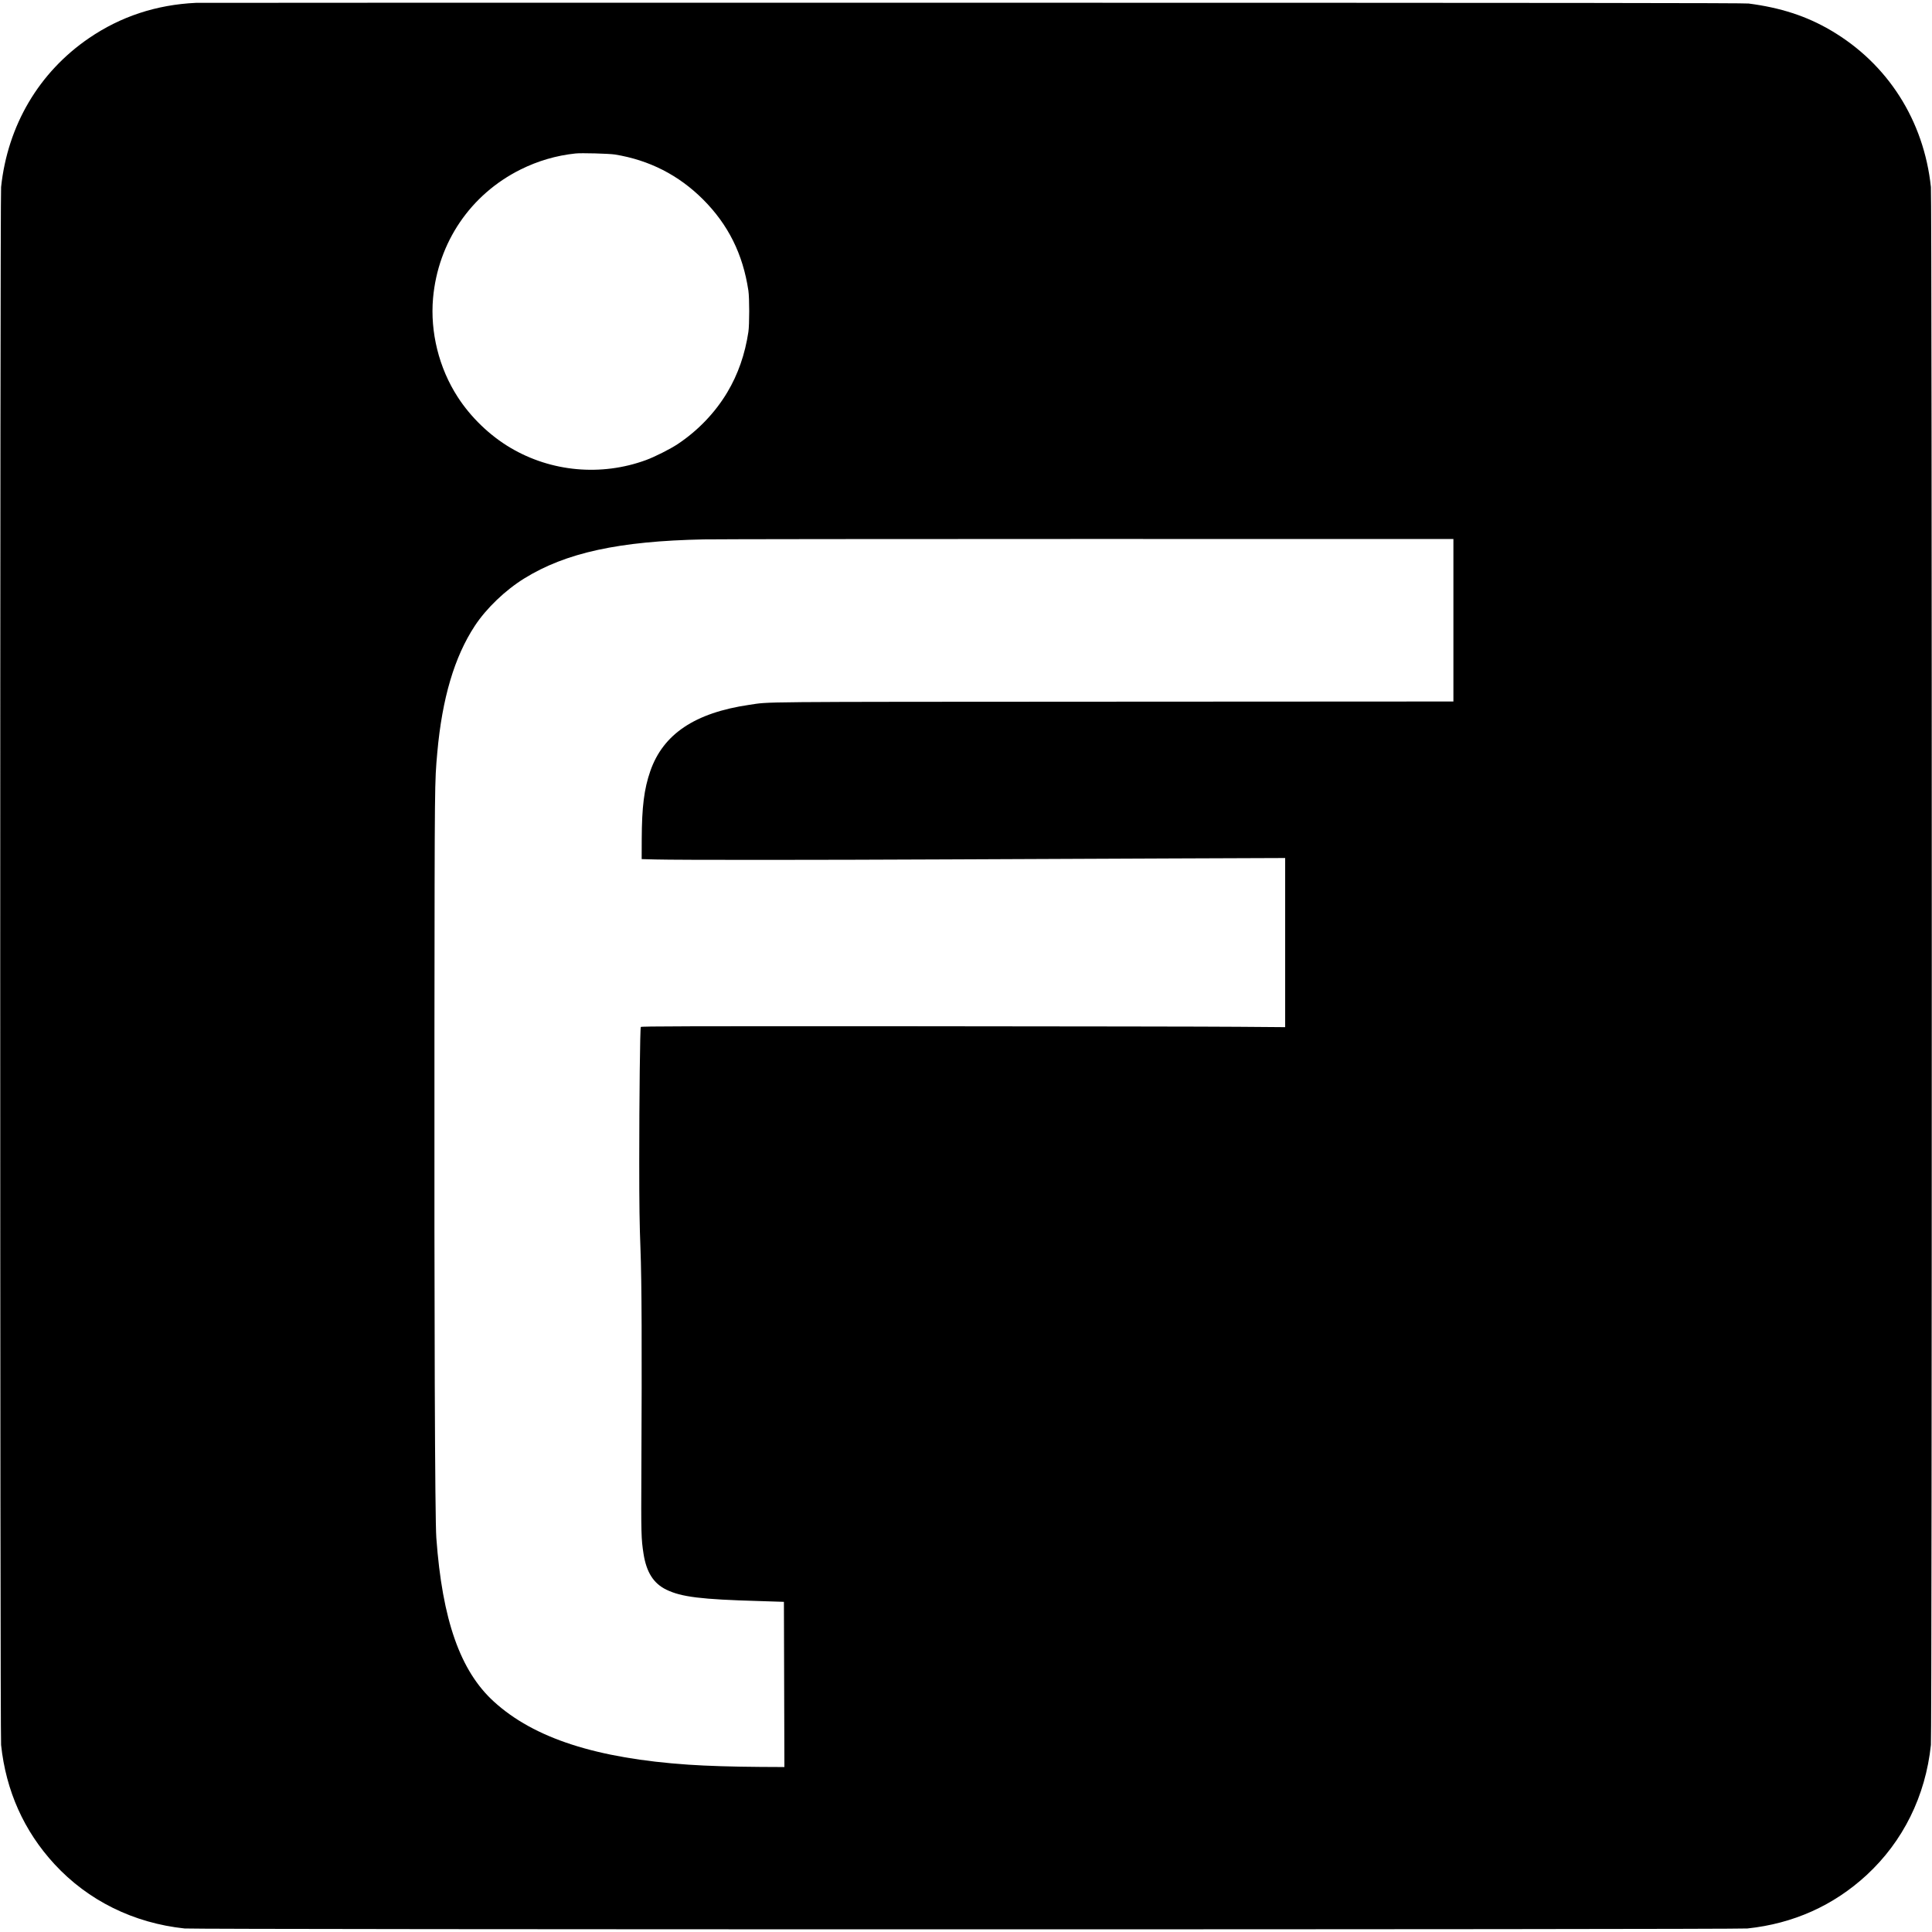
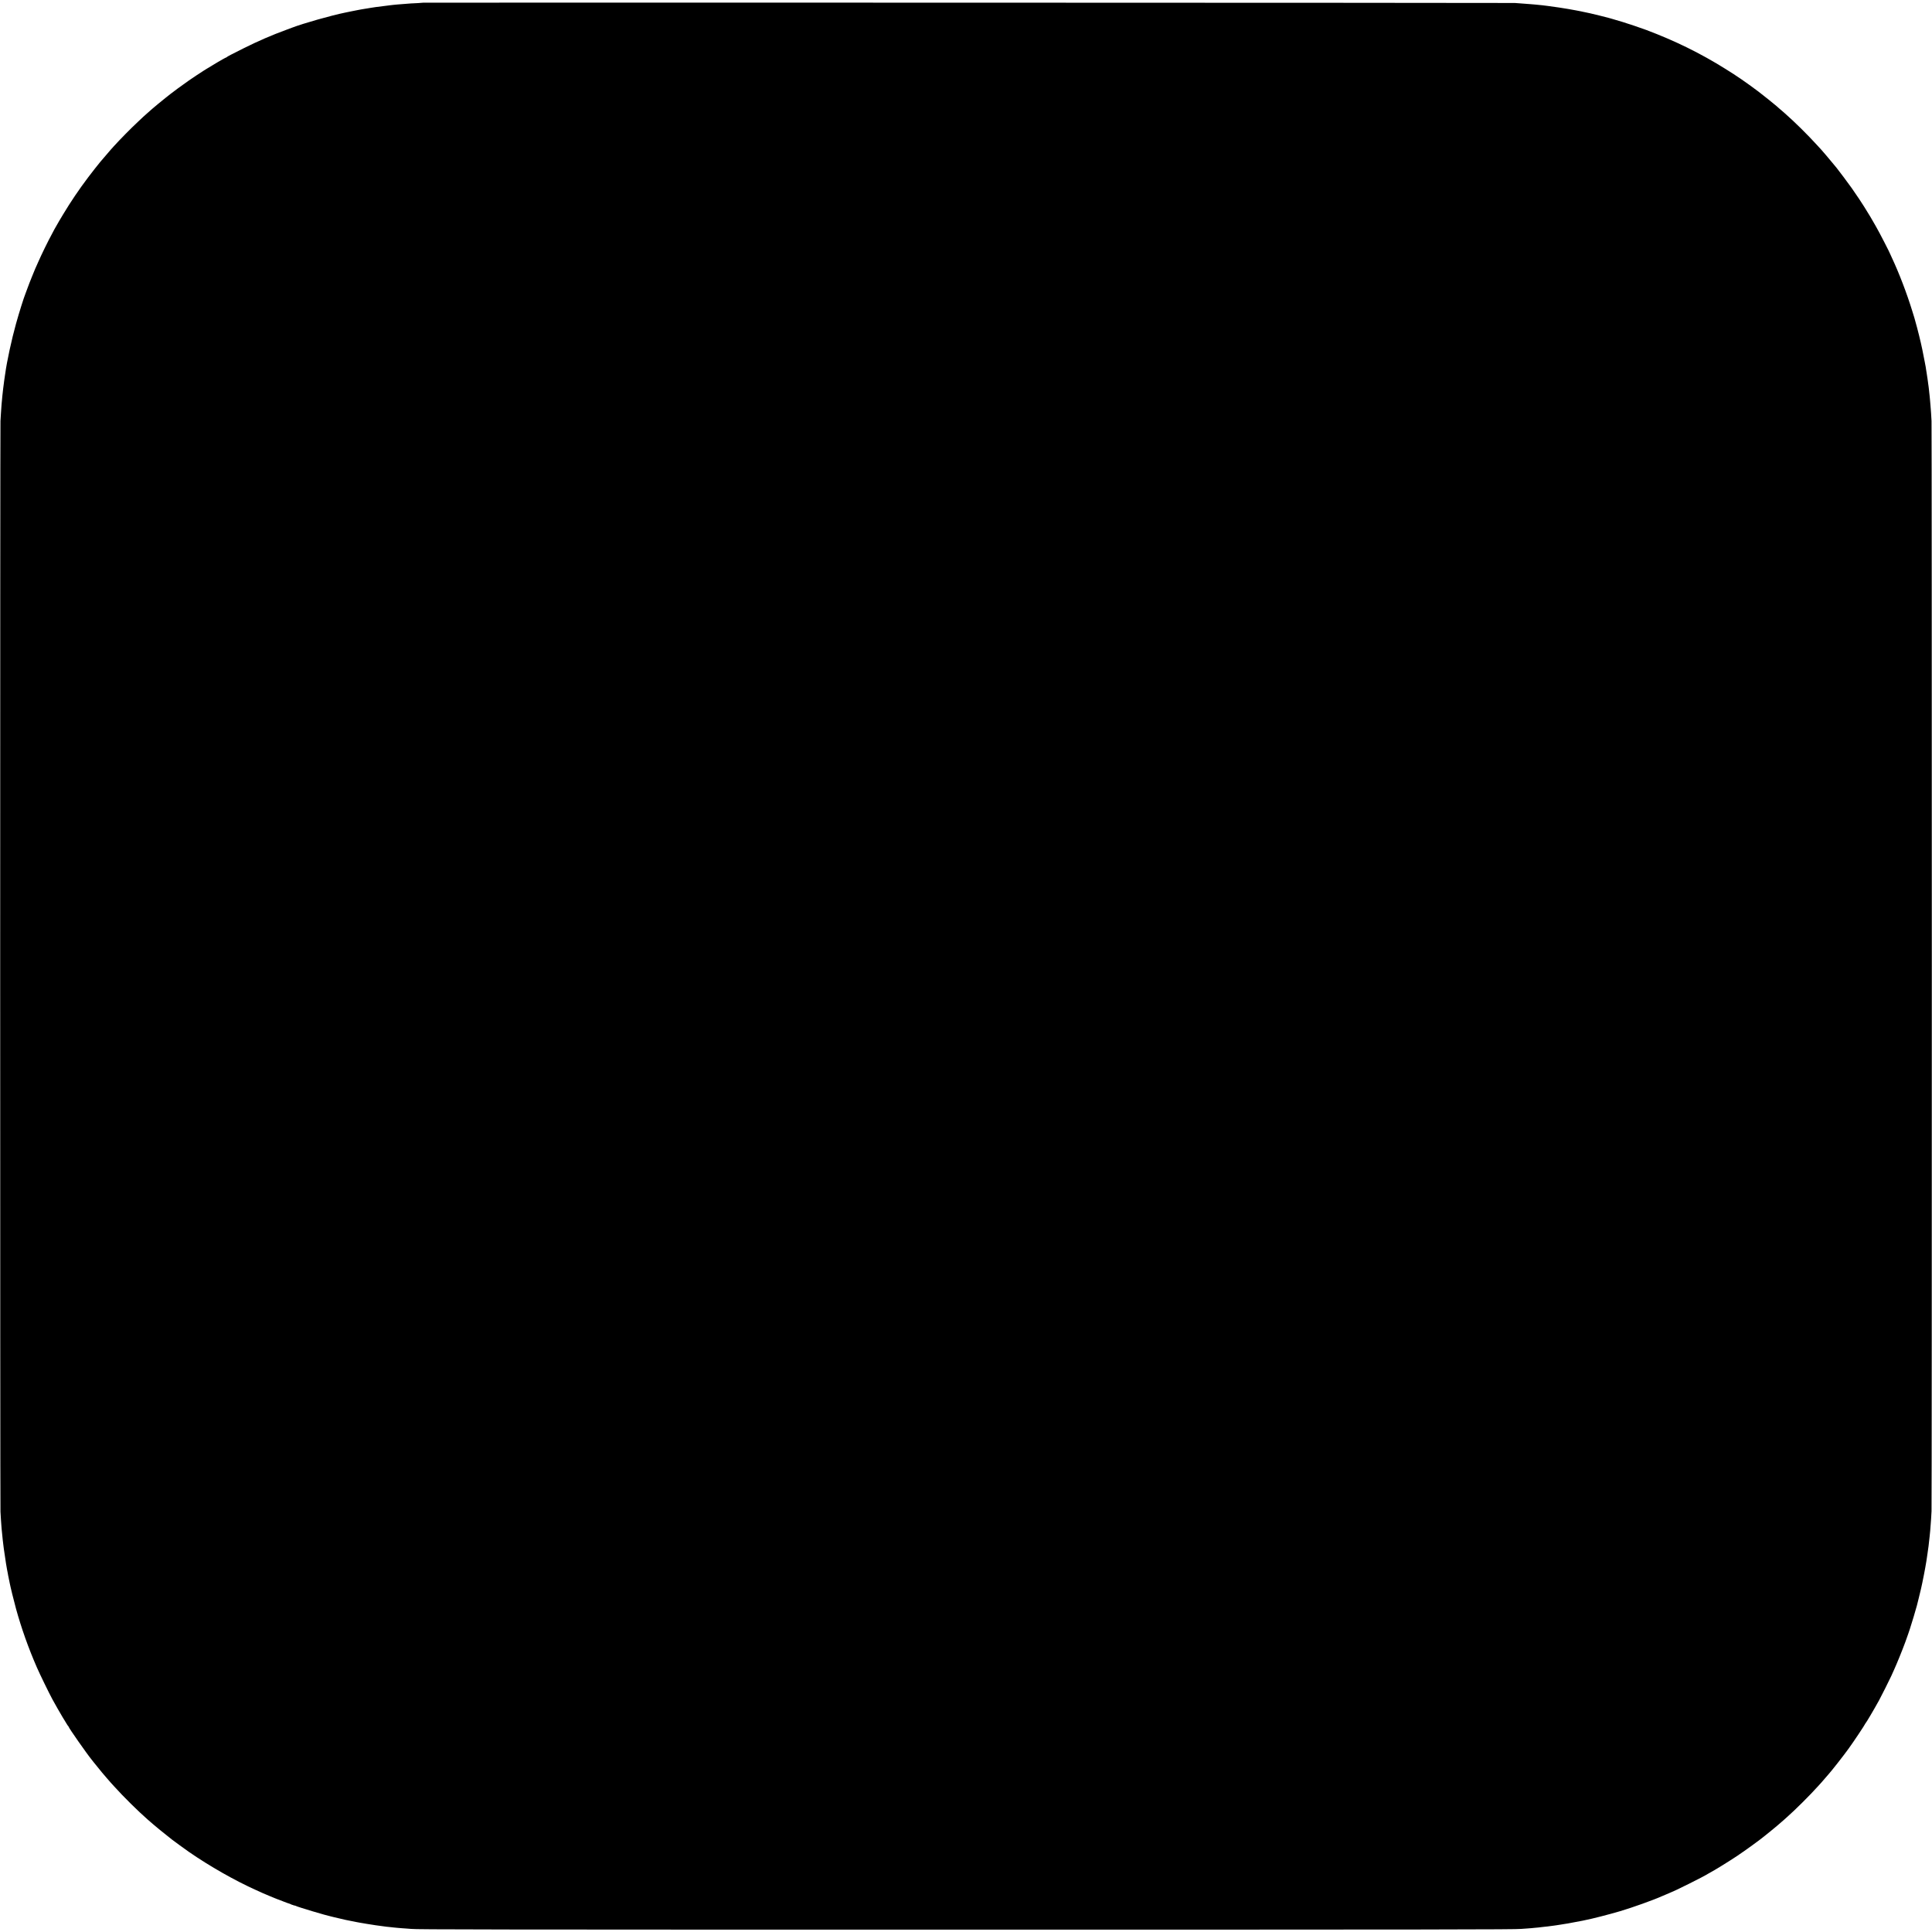
- <svg xmlns="http://www.w3.org/2000/svg" version="1" width="4241.333" height="4241.333" viewBox="0 0 3181 3181">
-   <path d="M322.5 4.7c-65.2 3.1-123.9 22.5-176 58.1C64.1 119.1 12.6 206.4 1.8 308c-1.9 18.6-1.9 2546.4 0 2565 8 75.6 37.7 141.8 87.8 196.2 55.4 60.1 130.3 97.1 214.4 106 18.6 1.9 2554.4 1.9 2573 0 75.6-8 141.8-37.7 196.2-87.8 60.2-55.6 97.1-130.1 106-214.4 1.9-18.6 1.9-2546.4 0-2565-11.6-109.7-71.2-203.1-164.6-257.9-40.1-23.6-82.9-37.5-135.6-44.3-7.4-.9-289.8-1.2-1280-1.3-698.8-.1-1273.2 0-1276.5.2zm690 249.7c56.5 9.2 104.8 33.8 145.1 74 41.5 41.6 65.6 90 74.6 150.1 1.8 12.1 1.8 55.9 0 68-5.6 37-17 69.7-34.7 99.4-20 33.5-48.3 63.1-81.7 85.3-12 8-38.1 21.2-52.2 26.3-73.7 27-156.1 19.5-223.1-20.2-34.2-20.2-65.5-50.4-87-83.8-30.8-47.6-45.4-106.7-40.5-162.5 8.2-92.1 61.8-170.9 144.1-211.9 28.3-14.1 58.8-23.1 90.4-26.4 9.7-1.1 55.3.2 65 1.7zM2393 1021.2V1155l-559.7.3c-606.2.3-563.5 0-599.7 5.2-89.4 13.1-141.7 48.1-162.9 109.1-10.2 29.3-13.9 59.2-14.1 111.9l-.1 33 23 .6c35.7 1 270.6.9 477.5-.1 103.1-.5 271.1-1.2 373.3-1.6l185.7-.7v278.5l-77.2-.6c-42.5-.4-281.1-.7-530.1-.9-381.9-.2-452.9 0-453.6 1.2-1.3 2-2.6 117.9-2.6 222.6 0 72.7.5 102.5 2 142 2.1 54.2 2.5 160.1 1.5 367-.5 103.4-.3 110.8 3.6 136 4.8 30.3 16.5 48.7 37.6 58.9 24.7 12 57.2 16 152.8 18.7 22.3.6 40.6 1.2 40.7 1.3 0 0 .3 61.3.4 136.1l.4 135.9-39-.2c-45.8-.3-88.3-1.6-119-3.7-151.3-10.3-254.1-43.5-320.2-103.7-55.5-50.4-85.1-134.5-94.9-269.8-2.3-31.5-3.5-362.3-3.1-834 .4-418.2.3-409 4.7-459 8-89.3 28.2-157.5 61.8-208.6 18.9-28.7 49.8-58.4 81.2-77.9 68.6-42.5 156.2-61.6 296-64.4 20.1-.4 305.9-.7 635.2-.7l598.8.1v133.7z" />
+ <svg xmlns="http://www.w3.org/2000/svg" version="1" width="7090.667" height="7090.667" viewBox="0 0 5318 5318">
+   <path d="M1164.9 7.4c-.2.2-6.7.7-14.4 1.1-7.7.3-16.7.8-20 1-8 .6-21.1 1.6-25.5 2-1.9.2-7.1.6-11.5.9-4.4.4-9.6.9-11.5 1.1-1.9.3-5.7.7-8.5 1-2.7.3-6.6.8-8.6 1.1-2 .3-5.1.7-7 .9-5.6.5-21.2 2.6-23.9 3-1.4.3-4.3.7-6.5 1-2.2.3-5.1.7-6.5 1-1.3.3-4 .7-6 1-2 .3-4.7.8-6 1-1.4.3-4.5.8-7 1.1-2.5.3-6.4 1-8.8 1.5-2.3.5-5.9 1.2-8 1.5-2 .3-10.2 1.9-18.2 3.6-8 1.6-15.4 3.2-16.5 3.4-38.3 7.7-116 29.8-147 41.7-2.2.9-8.9 3.4-15 5.6-40.9 15-77 30.6-118.5 51.3-31.3 15.6-45.4 23-45.8 24-.2.5-.8.8-1.2.8-.5 0-5.5 2.6-11 5.7-5.5 3.2-10.9 6.2-11.8 6.8-2.4 1.4-27.7 16.6-30.7 18.5-1.3.8-5.2 3.3-8.7 5.4-8 5-33.6 22-40.8 27.1-17.3 12.1-46.4 33.4-51.5 37.7-1.1.9-6.7 5.4-12.5 9.9-11.4 9.1-31.4 25.5-37 30.5-1.9 1.7-8 7.1-13.5 11.9-5.5 4.9-10.7 9.6-11.6 10.4-.9.9-7 6.5-13.4 12.6-20.4 19-49.2 48.3-67 67.9-4.4 4.9-8.5 9.4-9 10-1 1-24.3 28.2-28.6 33.4-5.1 6-25.5 32-33.5 42.7-25.2 33.4-47.9 67.1-68.6 101.5-5.1 8.5-9.8 16.4-10.5 17.5-.7 1.1-1.6 2.7-2 3.5-.9 1.9-9 16-10.3 18-.6.8-1.3 2.2-1.7 3-.4.8-3.1 5.9-6 11.4-11.3 20.7-28.5 55.8-38.7 79.1-3.2 7.1-6.8 15.2-8 18-1.3 2.7-4.9 11.5-8 19.5L81 779c-1 2.5-3.7 9.7-6 16-2.3 6.3-4.6 12.4-5 13.5-4.3 10.3-17.3 51.6-25.9 82.5-12 42.9-25.3 104.5-29.6 136.7-.2 2.1-.6 4.7-.9 5.8-.3 1.9-1.3 8.4-2.2 15.2-.2 1.8-.6 4.8-.8 6.5-.3 1.8-.8 5.5-1.1 8.3-.3 2.7-.8 6.3-1 8-.2 1.6-.7 5.7-1 9-.3 3.3-.8 7.3-1 9-.2 1.6-.7 6.6-1 11-.4 4.4-.9 9.6-1.1 11.5-.1 1.9-.6 7.5-.9 12.5-.4 4.9-.8 11.5-1 14.5-.3 3-.8 12-1.2 20-1.1 19.3-1 2982.1 0 3002 .5 8.5 1 17.7 1.2 20.5.2 2.7.7 9 1 14 .4 4.9.8 10.3.9 12 .4 3.8 1.6 16.3 3.1 31 .7 7.1 1.4 13 2 16.5.2 1.4.7 5 1 8 .7 5.5 5 34.8 6 40.5 1 5.4 2.5 13.9 3.1 18 .3 2.2.7 4.2.9 4.5.2.3.6 2.6 1 5 .3 2.5.8 5.2 1 6 .2.8.7 2.8 1 4.5.2 1.6.7 4 1 5.3.3 1.2.7 3.2 1 4.5.3 1.2.8 3.5 1 5.2 1.6 9.1 11.9 51.1 17.6 71.8 15.2 54.8 33.6 106.6 57.3 161.2 8.3 19 33.4 70.6 42.9 88.1 8.4 15.4 20.1 35.9 28.2 49.4 12.6 20.8 14.9 24.5 15.8 24.8.4.2.7.8.7 1.3 0 2.9 49.6 73.8 64.4 92 1.2 1.4 3.5 4.3 5.1 6.4 4.6 6 20 24.9 22.8 28.1 1.4 1.6 7 8.2 12.6 14.7 5.6 6.6 10.7 12.5 11.4 13.1.6.7 4.8 5.3 9.2 10.1 25.7 28.5 66.2 68.4 91.5 90.5.9.8 4.3 3.7 7.5 6.5 3.2 2.7 6.3 5.4 6.9 6 8.2 7.3 27.4 22.9 52.6 42.8 4.2 3.4 39.6 29.1 47 34.2 57.6 39.8 127 79.2 185.2 105.3 7.3 3.3 15.8 7.1 18.8 8.5 3 1.4 10.7 4.6 17 7.2 6.3 2.5 13.3 5.4 15.5 6.4 2.2 1 5.1 2.2 6.5 2.6 1.4.4 3.9 1.3 5.5 2 1.7.7 6.6 2.7 11 4.3 4.4 1.7 8.9 3.4 10 3.8 1.1.4 2.2.8 2.5.9 2.8.7 8.7 2.9 9.6 3.6.6.5 2 1 3.2 1.2 1.2.2 2.5.6 2.8 1 .4.4 1.6.7 2.6.7s2.6.4 3.6 1c5.1 3 84.9 26.8 98.9 29.6.7.1 4 .9 7.5 1.8 7.4 1.8 27.2 6.5 30.8 7.2 1.4.2 8.1 1.6 15 3s13.6 2.8 15 3c2.3.4 7.3 1.3 10.8 2 .8.1 4.6.8 8.5 1.4 4 .7 8.1 1.4 9.2 1.6 3.8.7 20 3.2 25 3.9 5.9.7 25.9 3.4 29.5 4 1.4.2 5.9.6 10 1 4.1.3 8.2.8 9 1 .8.2 5.3.7 10 1 4.7.4 10.1.8 12 1 1.9.2 8.2.7 14 1 5.8.4 11.6.8 12.9 1 10.7 1.7 215.7 2 1526.6 2 1304.9 0 1511.5-.3 1528.5-2 1.9-.2 8.2-.6 14-1 5.8-.3 11.9-.8 13.5-1 1.7-.3 6.2-.7 10-1 3.9-.3 8.8-.8 11-1 2.2-.3 6.3-.8 9-1.1 2.8-.3 6.4-.7 8-.9 1.7-.2 5.5-.6 8.5-.9 3-.4 6.6-.9 8-1.1 1.4-.2 4.9-.7 7.9-1 3-.4 6.1-.8 7-1 1.6-.3 7.8-1.2 13.6-2.1 1.7-.3 5.5-.9 8.5-1.4 3-.5 7.1-1.1 9-1.4 5.1-.8 35.7-6.5 41-7.7 2.5-.6 5.6-1.3 7-1.5 17.3-3.2 65.7-15.6 96.5-24.7 34.6-10.3 91.2-30.5 115-41.2 1.7-.7 7.5-3.2 13-5.5 22-9.3 32.5-14.2 62.5-29.2 23.8-11.8 46-23.5 51-26.8.8-.5 3.1-1.8 5-2.8 12.5-6.5 51.4-30.5 75.5-46.5 24.1-16.2 64.4-45.4 76.5-55.6 1.9-1.6 8.5-6.9 14.5-11.7 10.5-8.4 26.9-22.2 36.5-30.8 2.5-2.3 6.8-6.1 9.5-8.5 23.4-20.6 63.2-60.3 86-85.6 4.4-4.9 8.7-9.6 9.5-10.5.8-.8 5.1-5.8 9.5-11 4.4-5.1 9.1-10.5 10.3-11.9 7-7.6 40.2-49.9 50.7-64.5 1.1-1.5 3.4-4.7 5.1-7 9.9-13.3 44.4-65 44.4-66.5 0-.5.4-1.1.8-1.3 1.3-.5 23.6-38.3 37.1-62.8 6.1-11.1 29-56.8 33.9-67.5 2.7-6.1 6-13.3 7.2-16 9.3-20.6 22.9-54.1 31.5-77.5 5.3-14.4 12.5-35.4 13-37.4.1-.6.5-1.8.8-2.6 2-5.3 17-55.2 18.2-60.9.2-.9 2.4-9.7 4.9-19.6 4.6-18.4 9.1-37.6 10-43 .3-1.7.8-3.9 1-5 1-4 6.4-32.3 7-36.1.4-2.1 1.1-6.6 1.7-9.9.6-3.3 1.2-6.9 1.4-8 .1-1.1 1.4-10 2.9-19.7 1.4-9.8 2.8-19.7 3.1-22 .2-2.4.7-6.8 1.1-9.8.3-3 .7-6.6.9-8 .1-1.4.5-5 .9-8 1.2-10.4 2.1-20.7 3.1-35.5.4-5.5.8-11.6 1-13.5.3-1.9.8-11.6 1.2-21.5 1.1-24.2 1-2979.5 0-3000.5-.5-9.1-1-18.5-1.2-21-.2-2.5-.6-8.6-1-13.5-.3-5-.8-10.6-1-12.5-.2-1.9-.6-7.1-1-11.5-.3-4.4-.8-9.1-1-10.5-.2-1.4-.6-5.4-1-9-.4-3.6-.8-7.9-1-9.5-.3-1.7-.7-5.4-1-8.3-.4-2.9-.8-6.1-1-7-.2-1-.6-4.5-1-7.7-.4-3.3-.9-6.7-1.1-7.7-.1-.9-.6-3.8-1-6.5-.3-2.6-.8-5.7-1-6.8-.3-1.1-.7-3.8-1-6-.6-4.9-1.3-9.2-1.9-12.5-.3-1.4-.8-3.6-1-5-.3-1.4-.8-4.1-1.1-6-.4-2.8-4.8-25.1-7-35.5-4.5-22-12.7-55.2-19.8-80-.1-.6-.8-3-1.5-5.5-.6-2.5-1.6-5.6-2.1-7-.5-1.4-2.5-7.9-4.5-14.5-15-48.7-36-103.5-56.1-146.4-2.4-5.1-4.4-9.5-4.4-9.7 0-1.6-30-60-37-71.9-1-1.7-2.9-5-4.2-7.5-1.4-2.5-4.9-8.6-7.8-13.5-2.9-5-5.8-9.9-6.4-11-3.4-5.8-8.2-13.7-11.7-19-2.1-3.3-4.2-6.7-4.6-7.5-1.2-2.6-24.1-36.9-34.1-51-8.8-12.5-37.5-50.8-42-56.2-1.1-1.3-6.6-7.9-12.3-14.8-8.5-10.4-25.5-30.4-29.4-34.6-.5-.6-5.3-5.8-10.5-11.5-27.5-30.2-62-64.3-90.5-89.4-10-8.8-10.5-9.3-16-13.8-2.7-2.3-5.7-5-6.8-6-2.7-2.7-41-33.3-49.7-39.8-38.4-28.5-56.8-41.2-90.5-62.2-69.1-43.2-138.7-77.4-218.5-107.4-12.9-4.9-51.5-17.9-65.5-22.1-20.8-6.3-27.9-8.4-29.5-8.7-.9-.2-4.8-1.2-8.6-2.4-6.3-1.8-44.5-11.3-50.4-12.5-1.4-.3-5.9-1.2-10-2.1-4.1-.9-8.6-1.9-10-2.1-1.4-.3-3.2-.7-4-.9-.8-.2-3.1-.7-5-1-1.9-.3-6.6-1.2-10.5-2-7.4-1.5-34.2-6.1-41-7-2.2-.3-5.1-.8-6.5-1-5.2-.9-20.3-3-28.5-4-2.7-.3-6.3-.8-8-1-1.6-.3-5.2-.7-8-1-2.7-.2-6.8-.7-9.1-.9-2.3-.3-7.2-.8-11-1.1-3.8-.3-9.1-.7-11.9-1-5.5-.6-13.2-1.1-27.5-2.1-5.2-.3-12.6-.9-16.5-1.2-7.9-.6-3003.9-1.4-3004.6-.8z" />
</svg>
